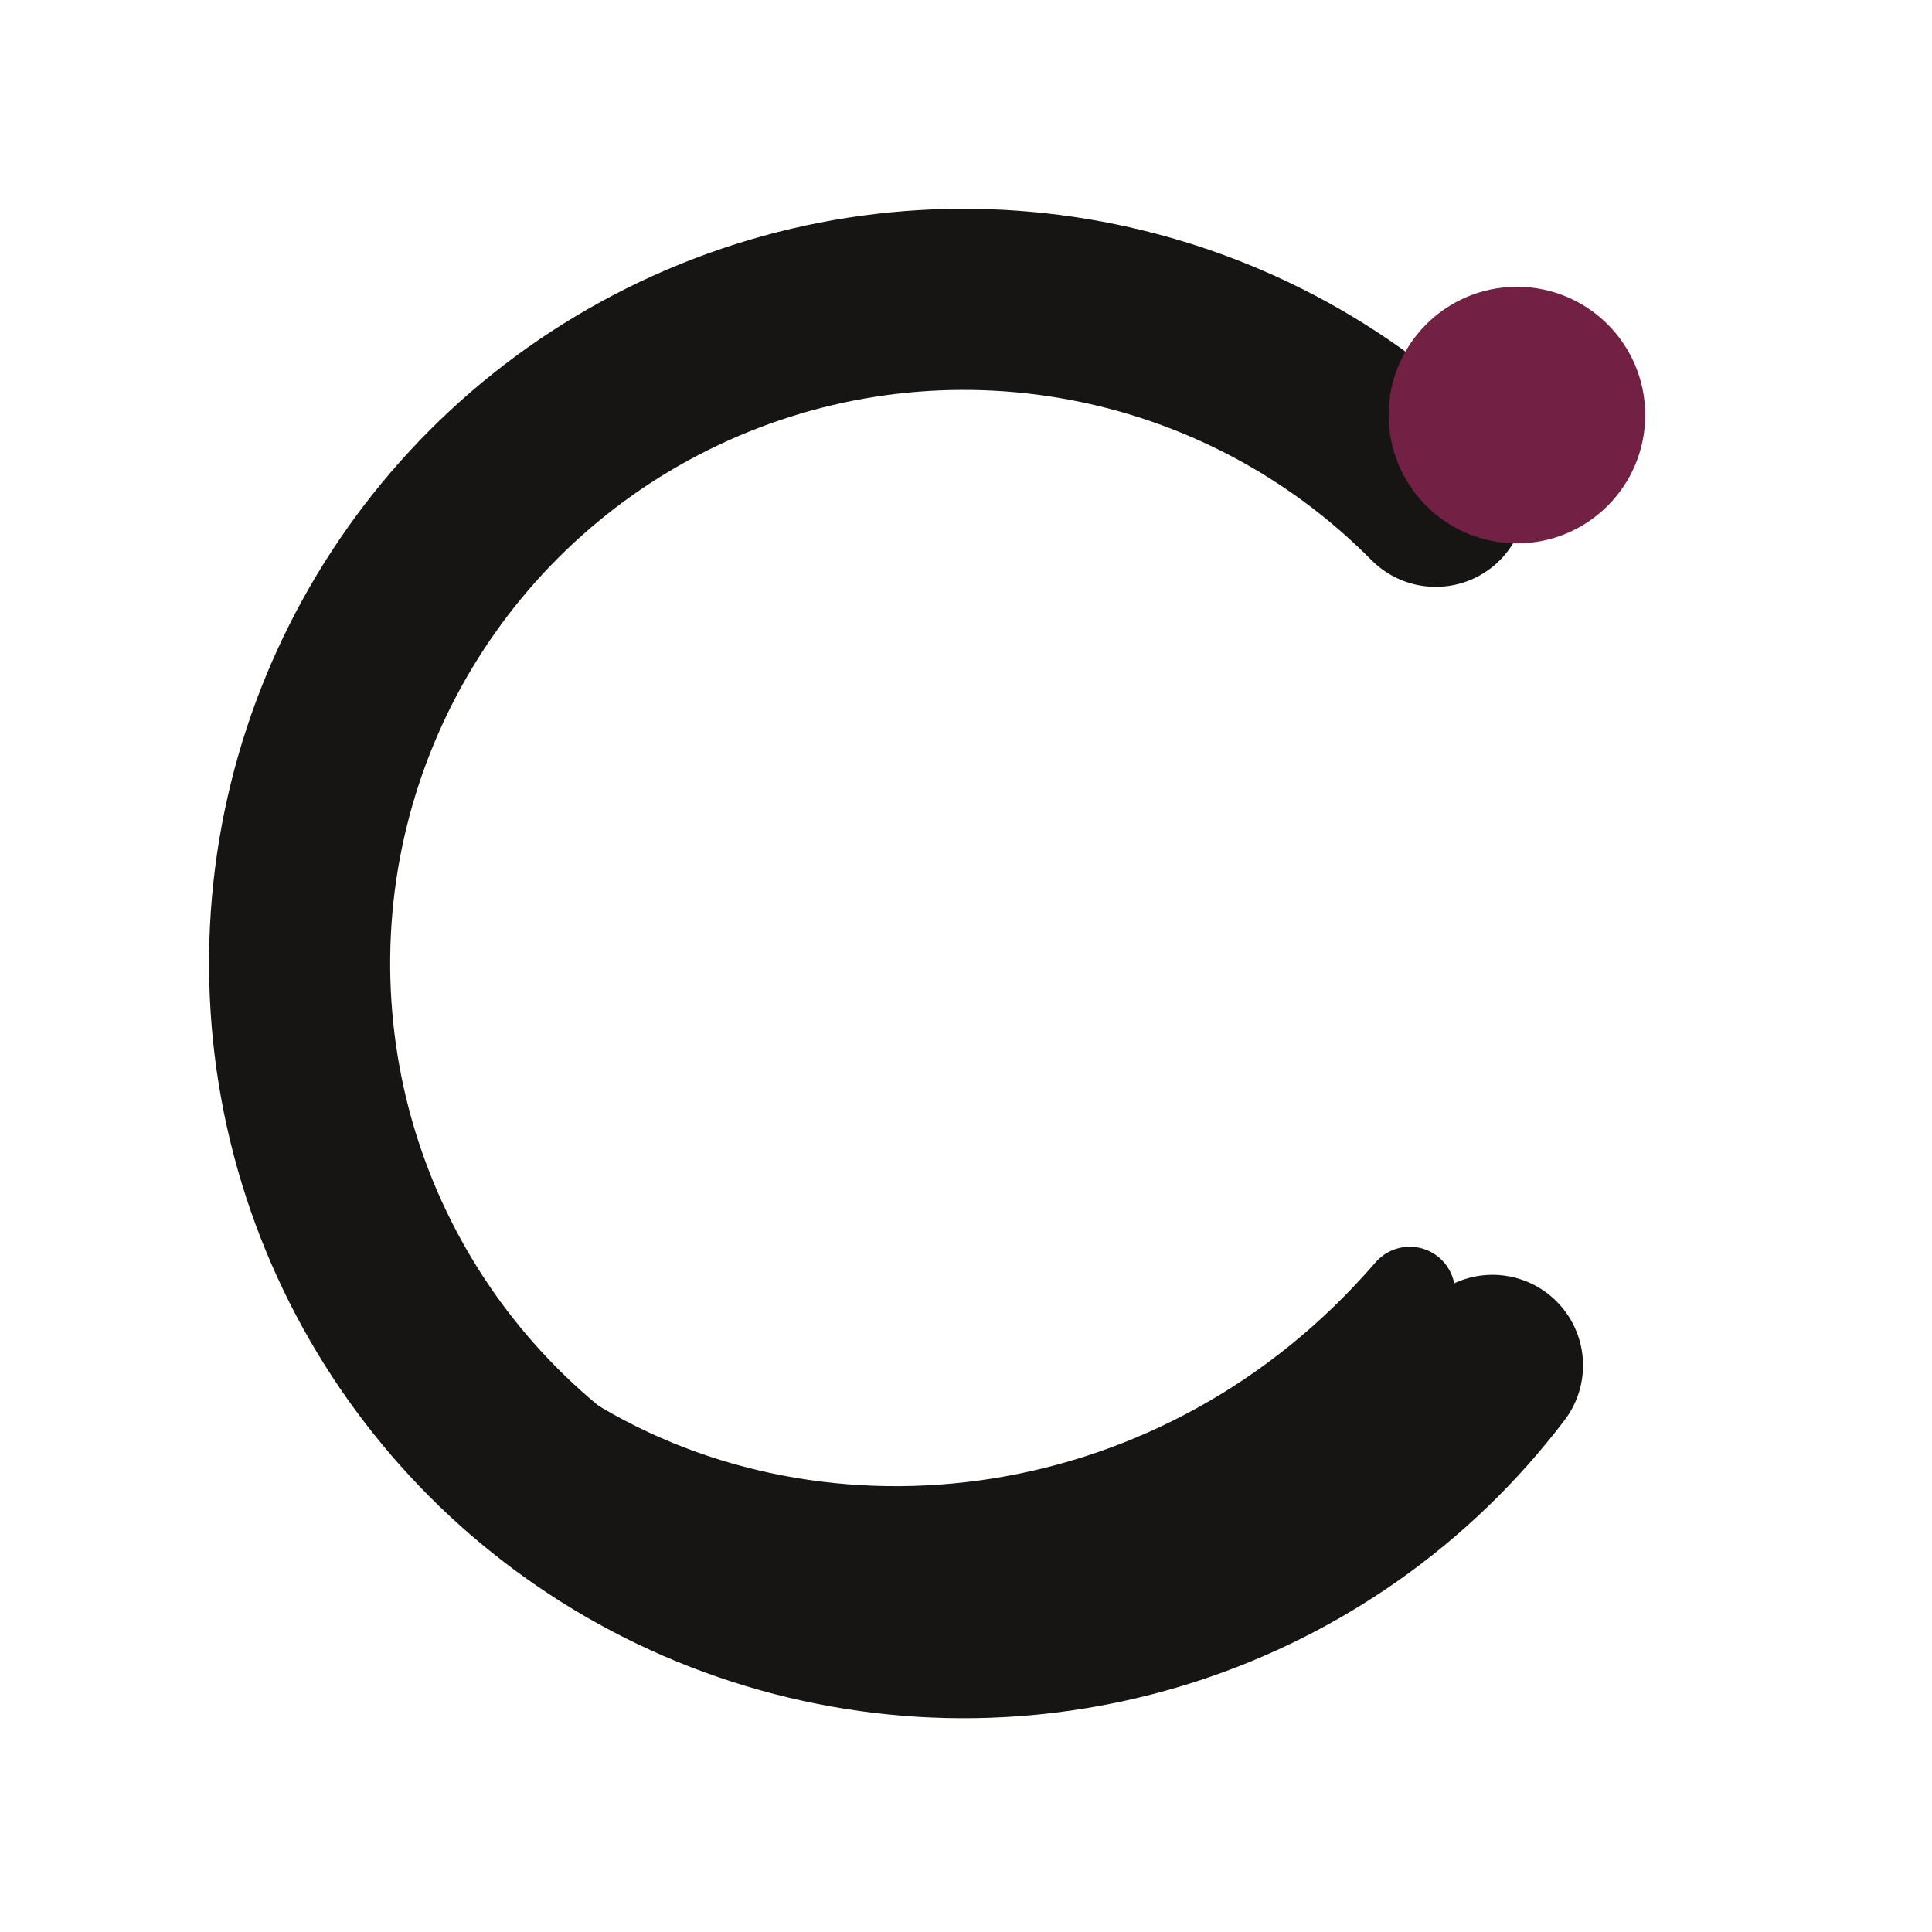
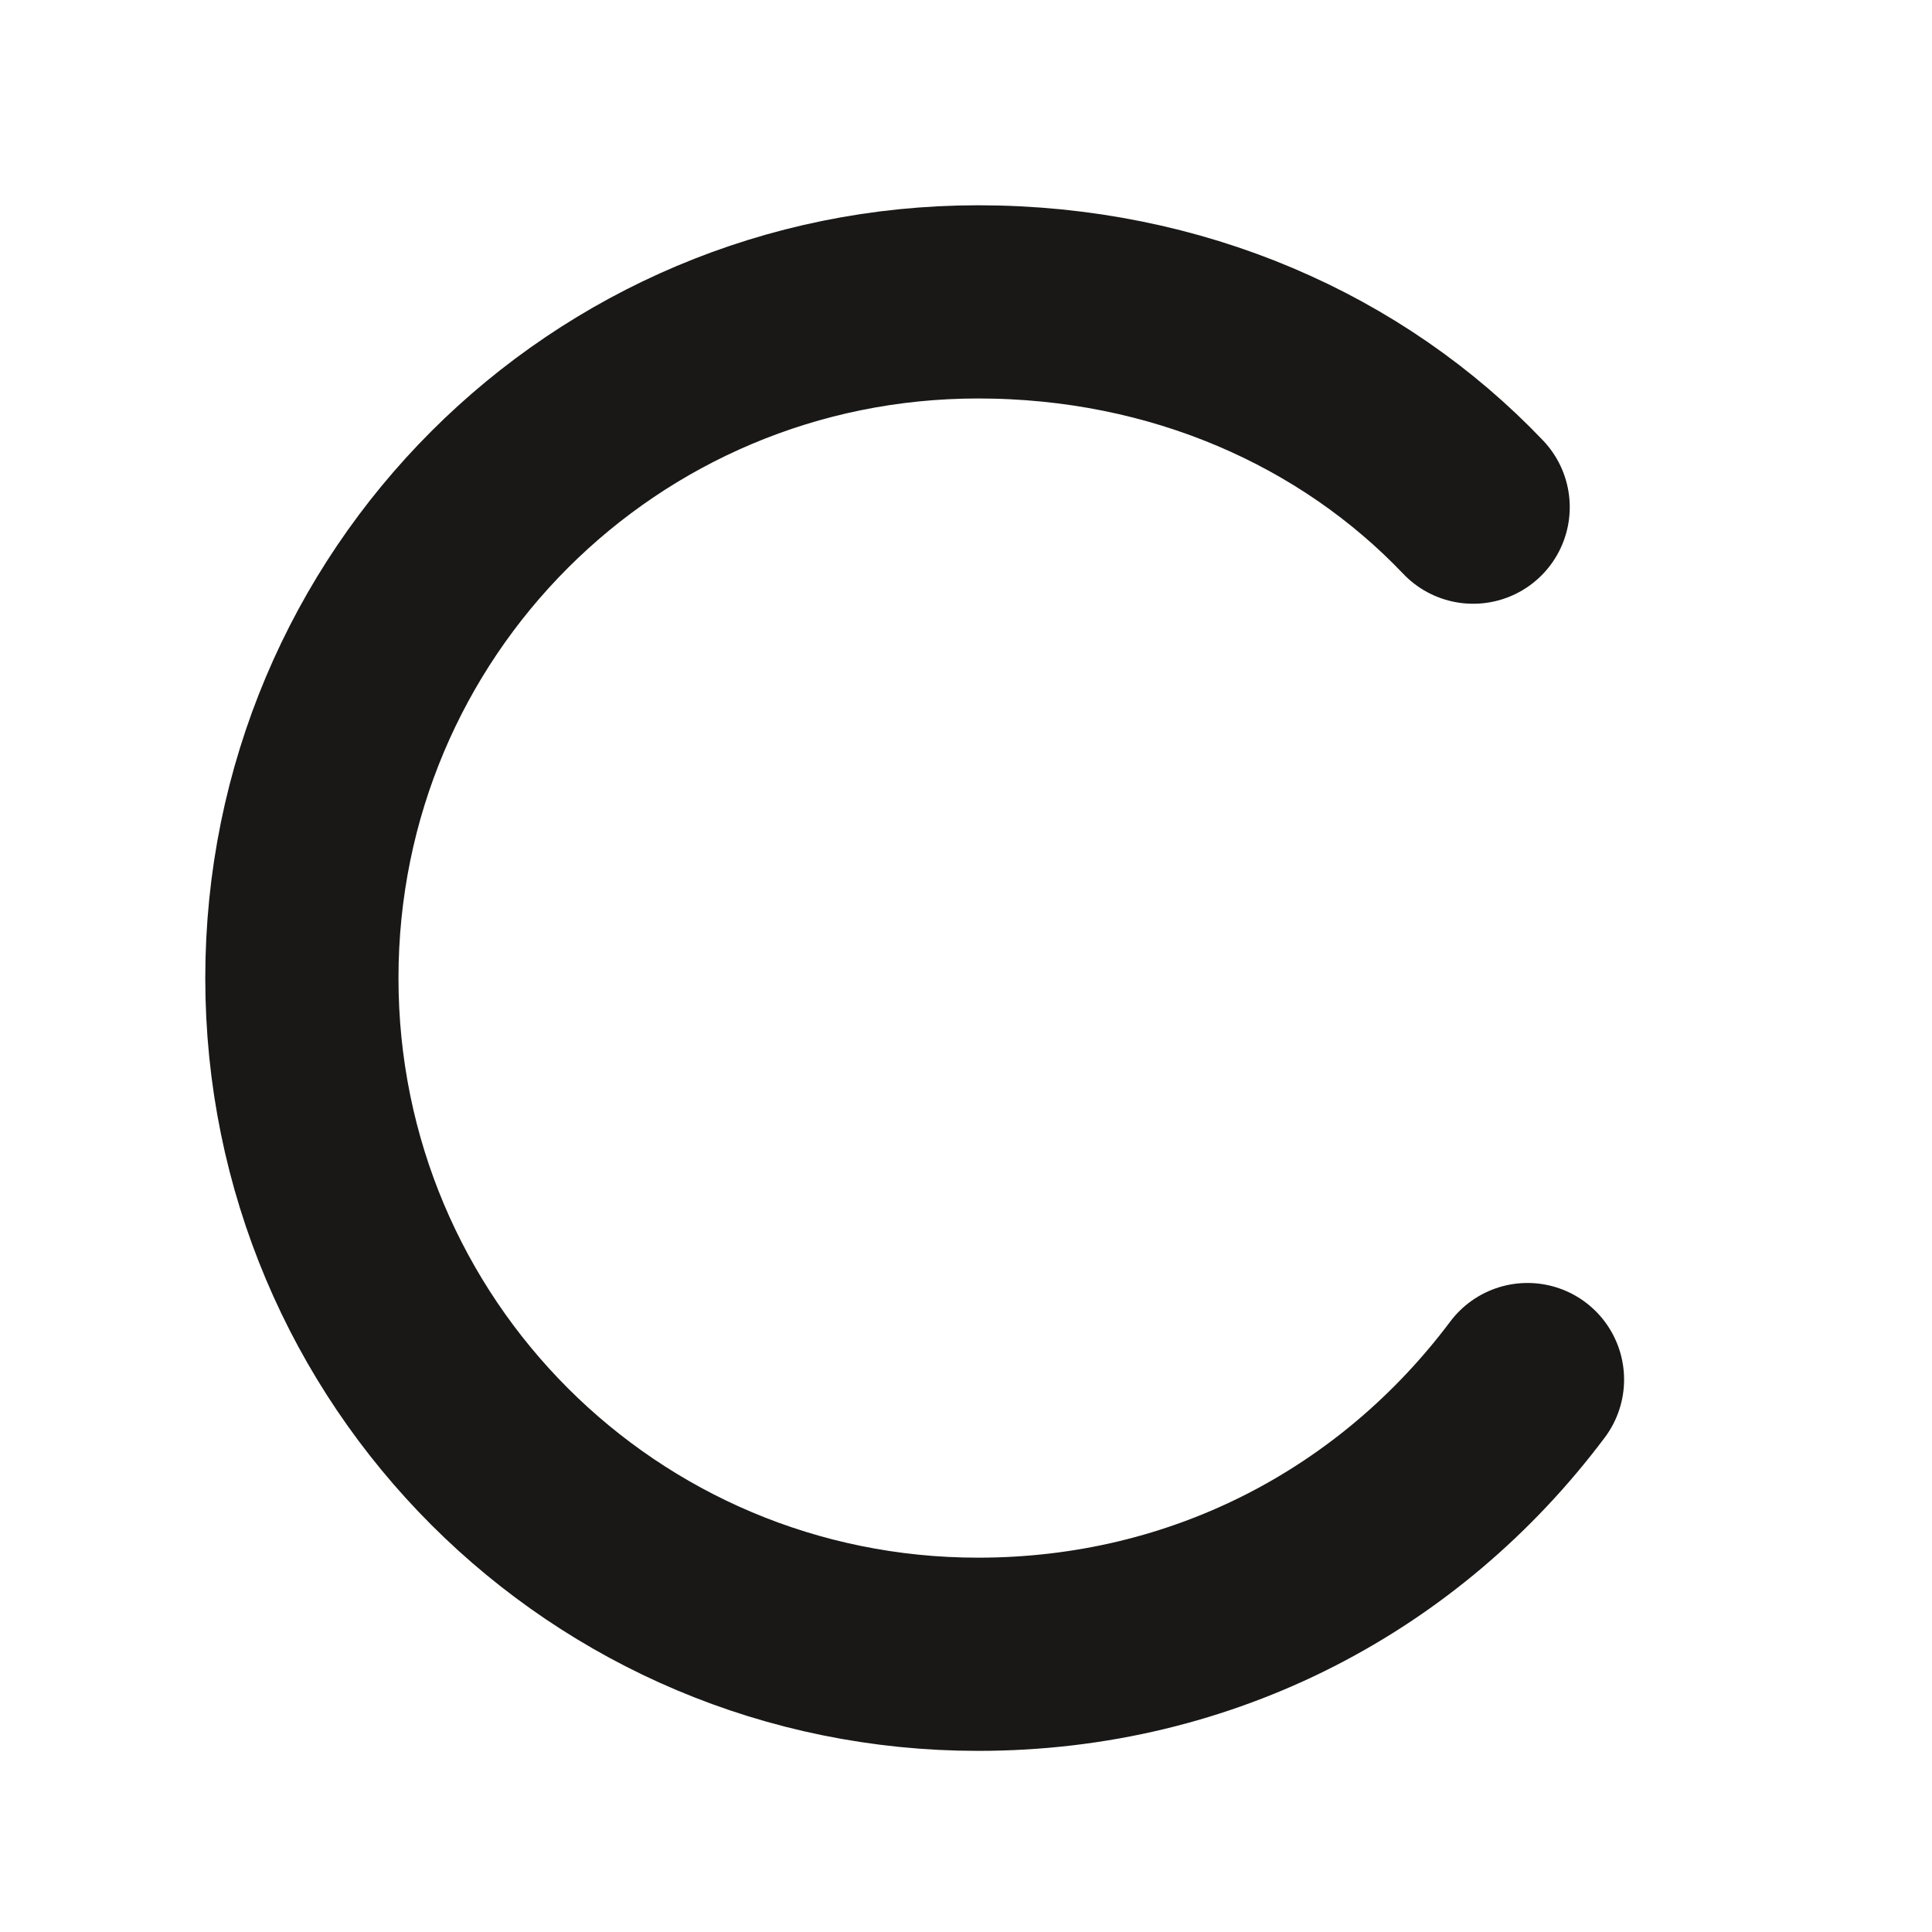
- <svg xmlns="http://www.w3.org/2000/svg" viewBox="0 0 64 64" role="img" aria-labelledby="title desc">
-   <path d="M47.56 16.44A22 22 0 1 0 49.44 45.23" fill="none" stroke="#161514" stroke-width="6" stroke-linecap="round" />
-   <path d="M18.8 47.7C27.2 52.9 39.2 51.5 46.7 42.8" fill="none" stroke="#161514" stroke-width="3" stroke-linecap="round" />
-   <circle cx="50.25" cy="13.75" r="4.25" fill="#722044" />
+ <svg xmlns="http://www.w3.org/2000/svg" viewBox="0 0 64 64" role="img" aria-labelledby="title desc" shape-rendering="geometricPrecision">
+   <path d="M48.8 16.8C44.8 12.6 39 10 32.4 10C20 10 10 20 10 32.4S20 54.8 32.4 54.8c7.5 0 14-3.5 18.2-9.1" fill="none" stroke="#191817" stroke-width="6.4" stroke-linecap="round" />
</svg>
